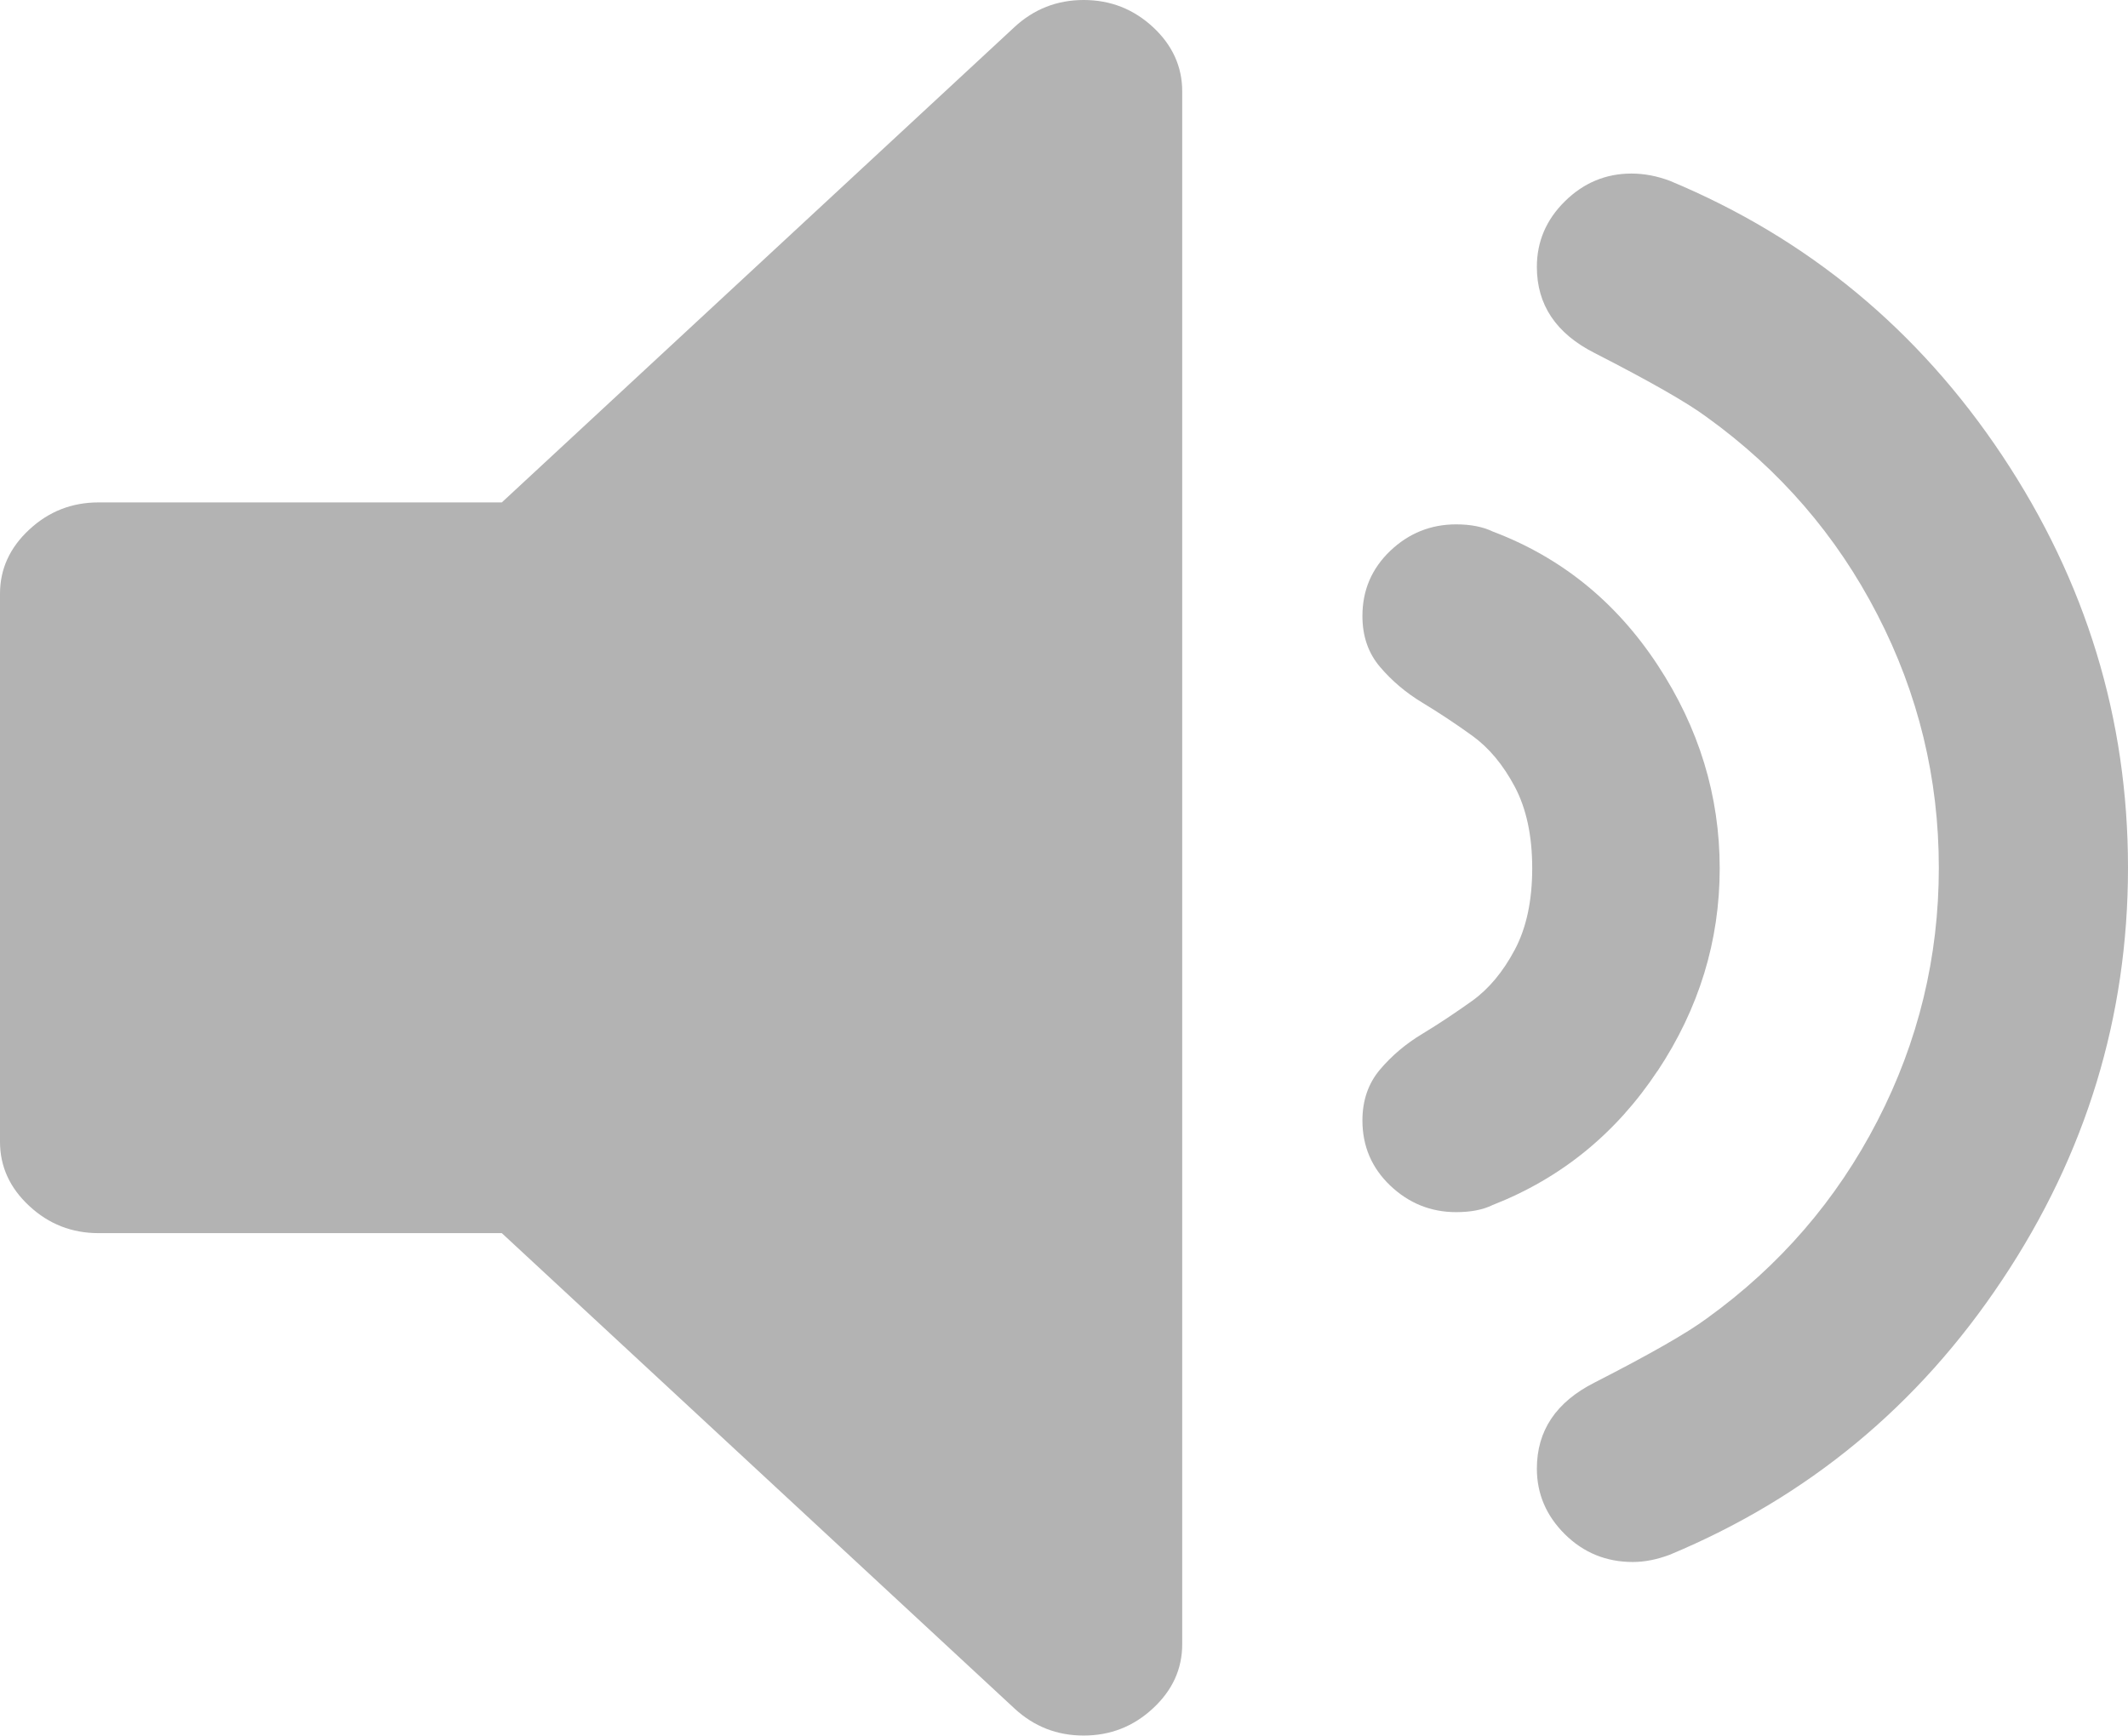
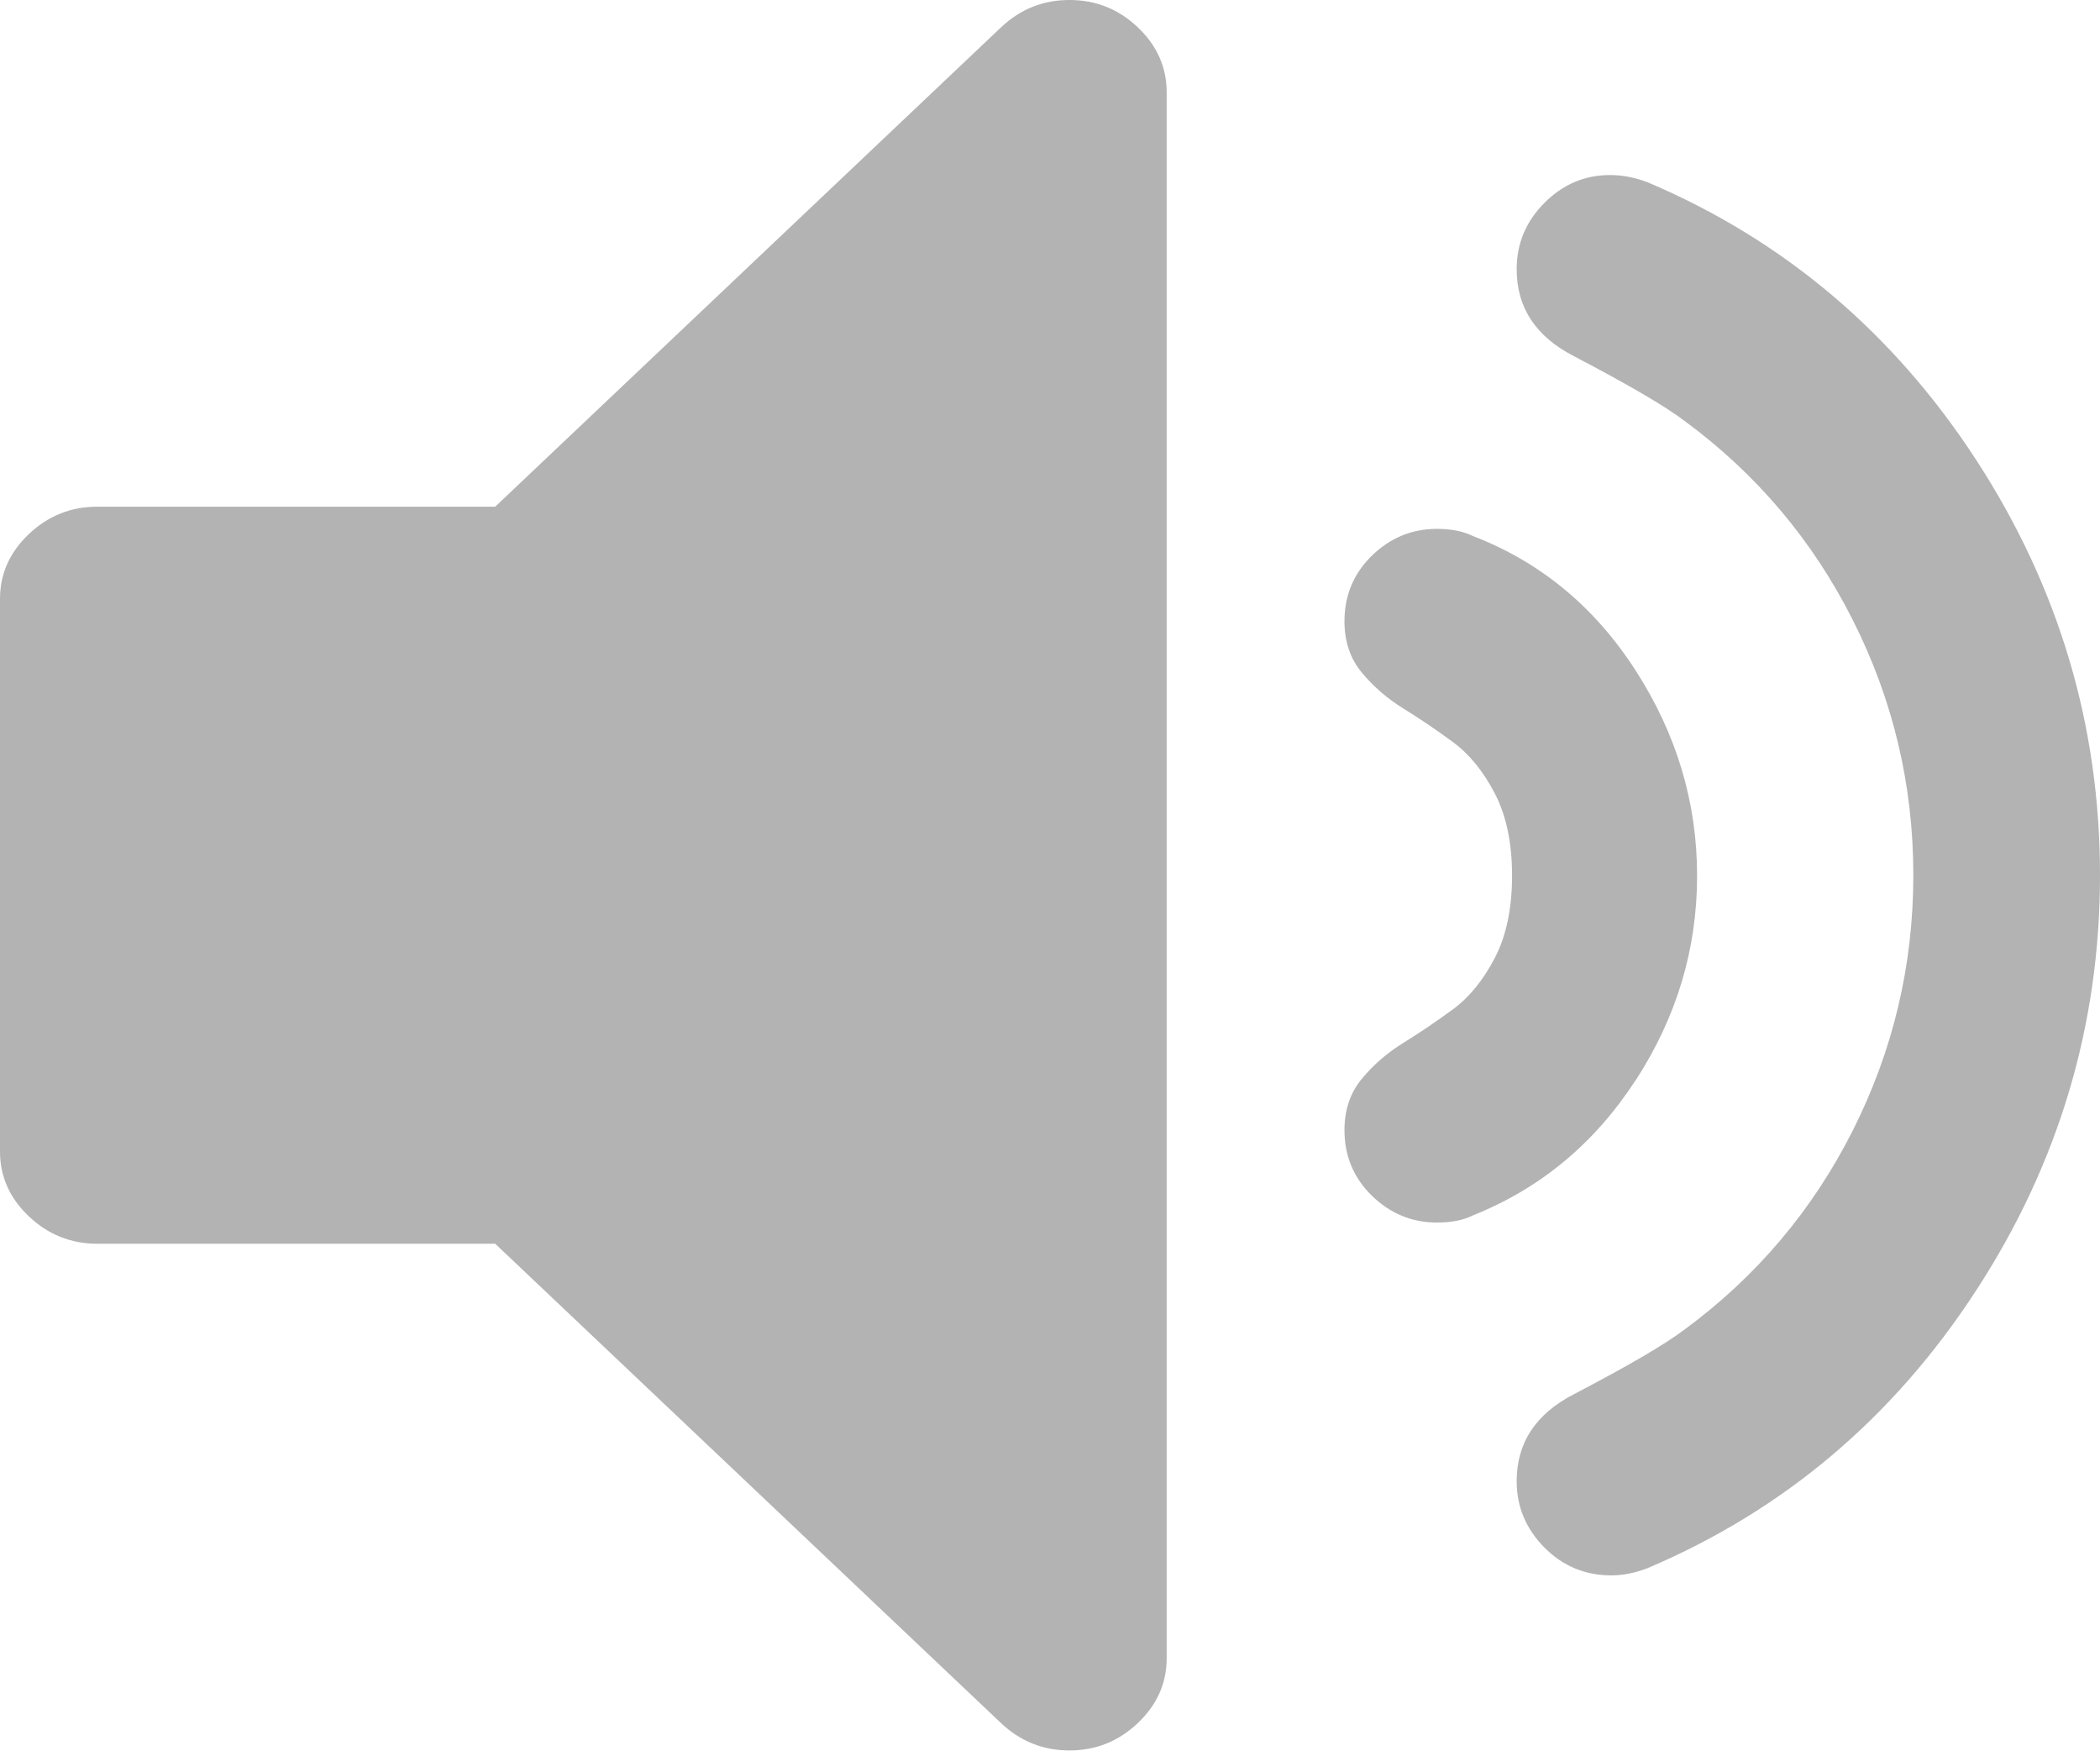
- <svg xmlns="http://www.w3.org/2000/svg" width="38" height="31" viewBox="0 0 38 31" fill="none">
-   <path d="M19.351 0C18.875 0 18.462 0.162 18.114 0.485L8.961 8.974H1.76C1.283 8.974 0.871 9.135 0.523 9.459C0.174 9.782 0 10.165 0 10.606V20.394C0 20.835 0.174 21.218 0.523 21.541C0.871 21.865 1.284 22.026 1.76 22.026H8.961L18.114 30.515C18.462 30.838 18.874 31 19.351 31C19.828 31 20.24 30.838 20.588 30.515C20.937 30.192 21.111 29.81 21.111 29.368V1.632C21.111 1.191 20.937 0.808 20.59 0.485C20.242 0.162 19.829 0 19.352 0H19.351Z" fill="#B3B3B3" />
-   <path d="M29.598 19.132C30.339 18.015 30.709 16.808 30.709 15.51C30.709 14.213 30.339 13.001 29.598 11.875C28.857 10.749 27.877 9.955 26.656 9.494C26.482 9.41 26.263 9.366 26.003 9.366C25.55 9.366 25.157 9.524 24.826 9.839C24.494 10.157 24.329 10.543 24.329 11.004C24.329 11.363 24.433 11.665 24.643 11.912C24.853 12.159 25.104 12.373 25.401 12.552C25.697 12.731 25.993 12.927 26.29 13.141C26.586 13.355 26.839 13.656 27.048 14.049C27.257 14.442 27.361 14.929 27.361 15.508C27.361 16.088 27.257 16.575 27.048 16.967C26.839 17.36 26.586 17.663 26.29 17.876C25.993 18.088 25.697 18.286 25.401 18.465C25.104 18.643 24.852 18.857 24.643 19.104C24.434 19.351 24.329 19.655 24.329 20.013C24.329 20.473 24.495 20.861 24.826 21.177C25.157 21.491 25.549 21.651 26.003 21.651C26.263 21.651 26.482 21.609 26.656 21.523C27.876 21.045 28.857 20.247 29.598 19.129V19.132Z" fill="#B3B3B3" />
-   <path d="M35.756 22.858C37.252 20.611 38 18.157 38 15.499C38 12.842 37.252 10.39 35.756 8.14C34.261 5.893 32.281 4.255 29.819 3.23C29.591 3.144 29.362 3.1 29.133 3.1C28.676 3.1 28.28 3.265 27.945 3.595C27.61 3.925 27.444 4.316 27.444 4.768C27.444 5.445 27.787 5.957 28.474 6.305C29.458 6.809 30.127 7.19 30.479 7.451C31.78 8.389 32.797 9.564 33.526 10.98C34.256 12.395 34.622 13.901 34.622 15.5C34.622 17.097 34.256 18.604 33.526 20.02C32.797 21.436 31.78 22.611 30.479 23.549C30.127 23.81 29.458 24.192 28.474 24.695C27.787 25.043 27.444 25.554 27.444 26.232C27.444 26.683 27.612 27.075 27.945 27.405C28.279 27.735 28.683 27.9 29.159 27.9C29.369 27.9 29.59 27.856 29.818 27.77C32.28 26.744 34.261 25.108 35.755 22.859L35.756 22.858Z" fill="#B3B3B3" />
+ <svg xmlns="http://www.w3.org/2000/svg" width="36" height="30" viewBox="0 0 36 30" fill="none">
+   <path d="M18.333 0C17.882 0 17.491 0.156 17.16 0.469L8.489 8.684H1.667C1.215 8.684 0.825 8.841 0.495 9.153C0.165 9.466 0 9.837 0 10.264V19.736C0 20.163 0.165 20.534 0.495 20.847C0.825 21.159 1.216 21.316 1.667 21.316H8.489L17.16 29.531C17.491 29.844 17.881 30 18.333 30C18.785 30 19.175 29.844 19.505 29.531C19.835 29.218 20 28.849 20 28.42V1.58C20 1.152 19.835 0.782 19.506 0.469C19.177 0.156 18.786 0 18.334 0H18.333Z" fill="#B3B3B3" />
+   <path d="M28.04 18.515C28.742 17.434 29.093 16.266 29.093 15.01C29.093 13.754 28.742 12.582 28.04 11.492C27.338 10.402 26.41 9.634 25.253 9.188C25.088 9.106 24.881 9.064 24.634 9.064C24.205 9.064 23.833 9.217 23.519 9.522C23.205 9.829 23.048 10.203 23.048 10.649C23.048 10.996 23.147 11.289 23.346 11.528C23.545 11.767 23.783 11.974 24.064 12.147C24.344 12.32 24.625 12.51 24.906 12.717C25.187 12.924 25.426 13.216 25.624 13.596C25.822 13.976 25.921 14.447 25.921 15.008C25.921 15.569 25.822 16.04 25.624 16.42C25.426 16.8 25.187 17.093 24.906 17.299C24.625 17.505 24.344 17.696 24.064 17.869C23.783 18.042 23.544 18.249 23.346 18.488C23.148 18.727 23.048 19.021 23.048 19.367C23.048 19.813 23.206 20.188 23.519 20.494C23.833 20.798 24.204 20.953 24.634 20.953C24.881 20.953 25.088 20.912 25.253 20.829C26.409 20.366 27.338 19.594 28.04 18.512V18.515Z" fill="#B3B3B3" />
+   <path d="M33.874 22.121C35.291 19.946 36 17.571 36 14.999C36 12.428 35.291 10.055 33.874 7.877C32.457 5.703 30.582 4.117 28.25 3.126C28.034 3.043 27.817 3 27.6 3C27.167 3 26.791 3.16 26.474 3.479C26.157 3.799 26 4.176 26 4.614C26 5.269 26.325 5.765 26.975 6.101C27.907 6.589 28.541 6.958 28.874 7.211C30.108 8.118 31.071 9.256 31.762 10.626C32.453 11.995 32.8 13.452 32.8 15C32.8 16.546 32.453 18.004 31.762 19.375C31.071 20.744 30.108 21.882 28.874 22.789C28.541 23.042 27.907 23.411 26.975 23.898C26.325 24.235 26 24.73 26 25.386C26 25.823 26.159 26.201 26.474 26.521C26.79 26.84 27.174 27 27.624 27C27.824 27 28.033 26.957 28.249 26.874C30.581 25.882 32.457 24.298 33.873 22.122L33.874 22.121Z" fill="#B3B3B3" />
</svg>
